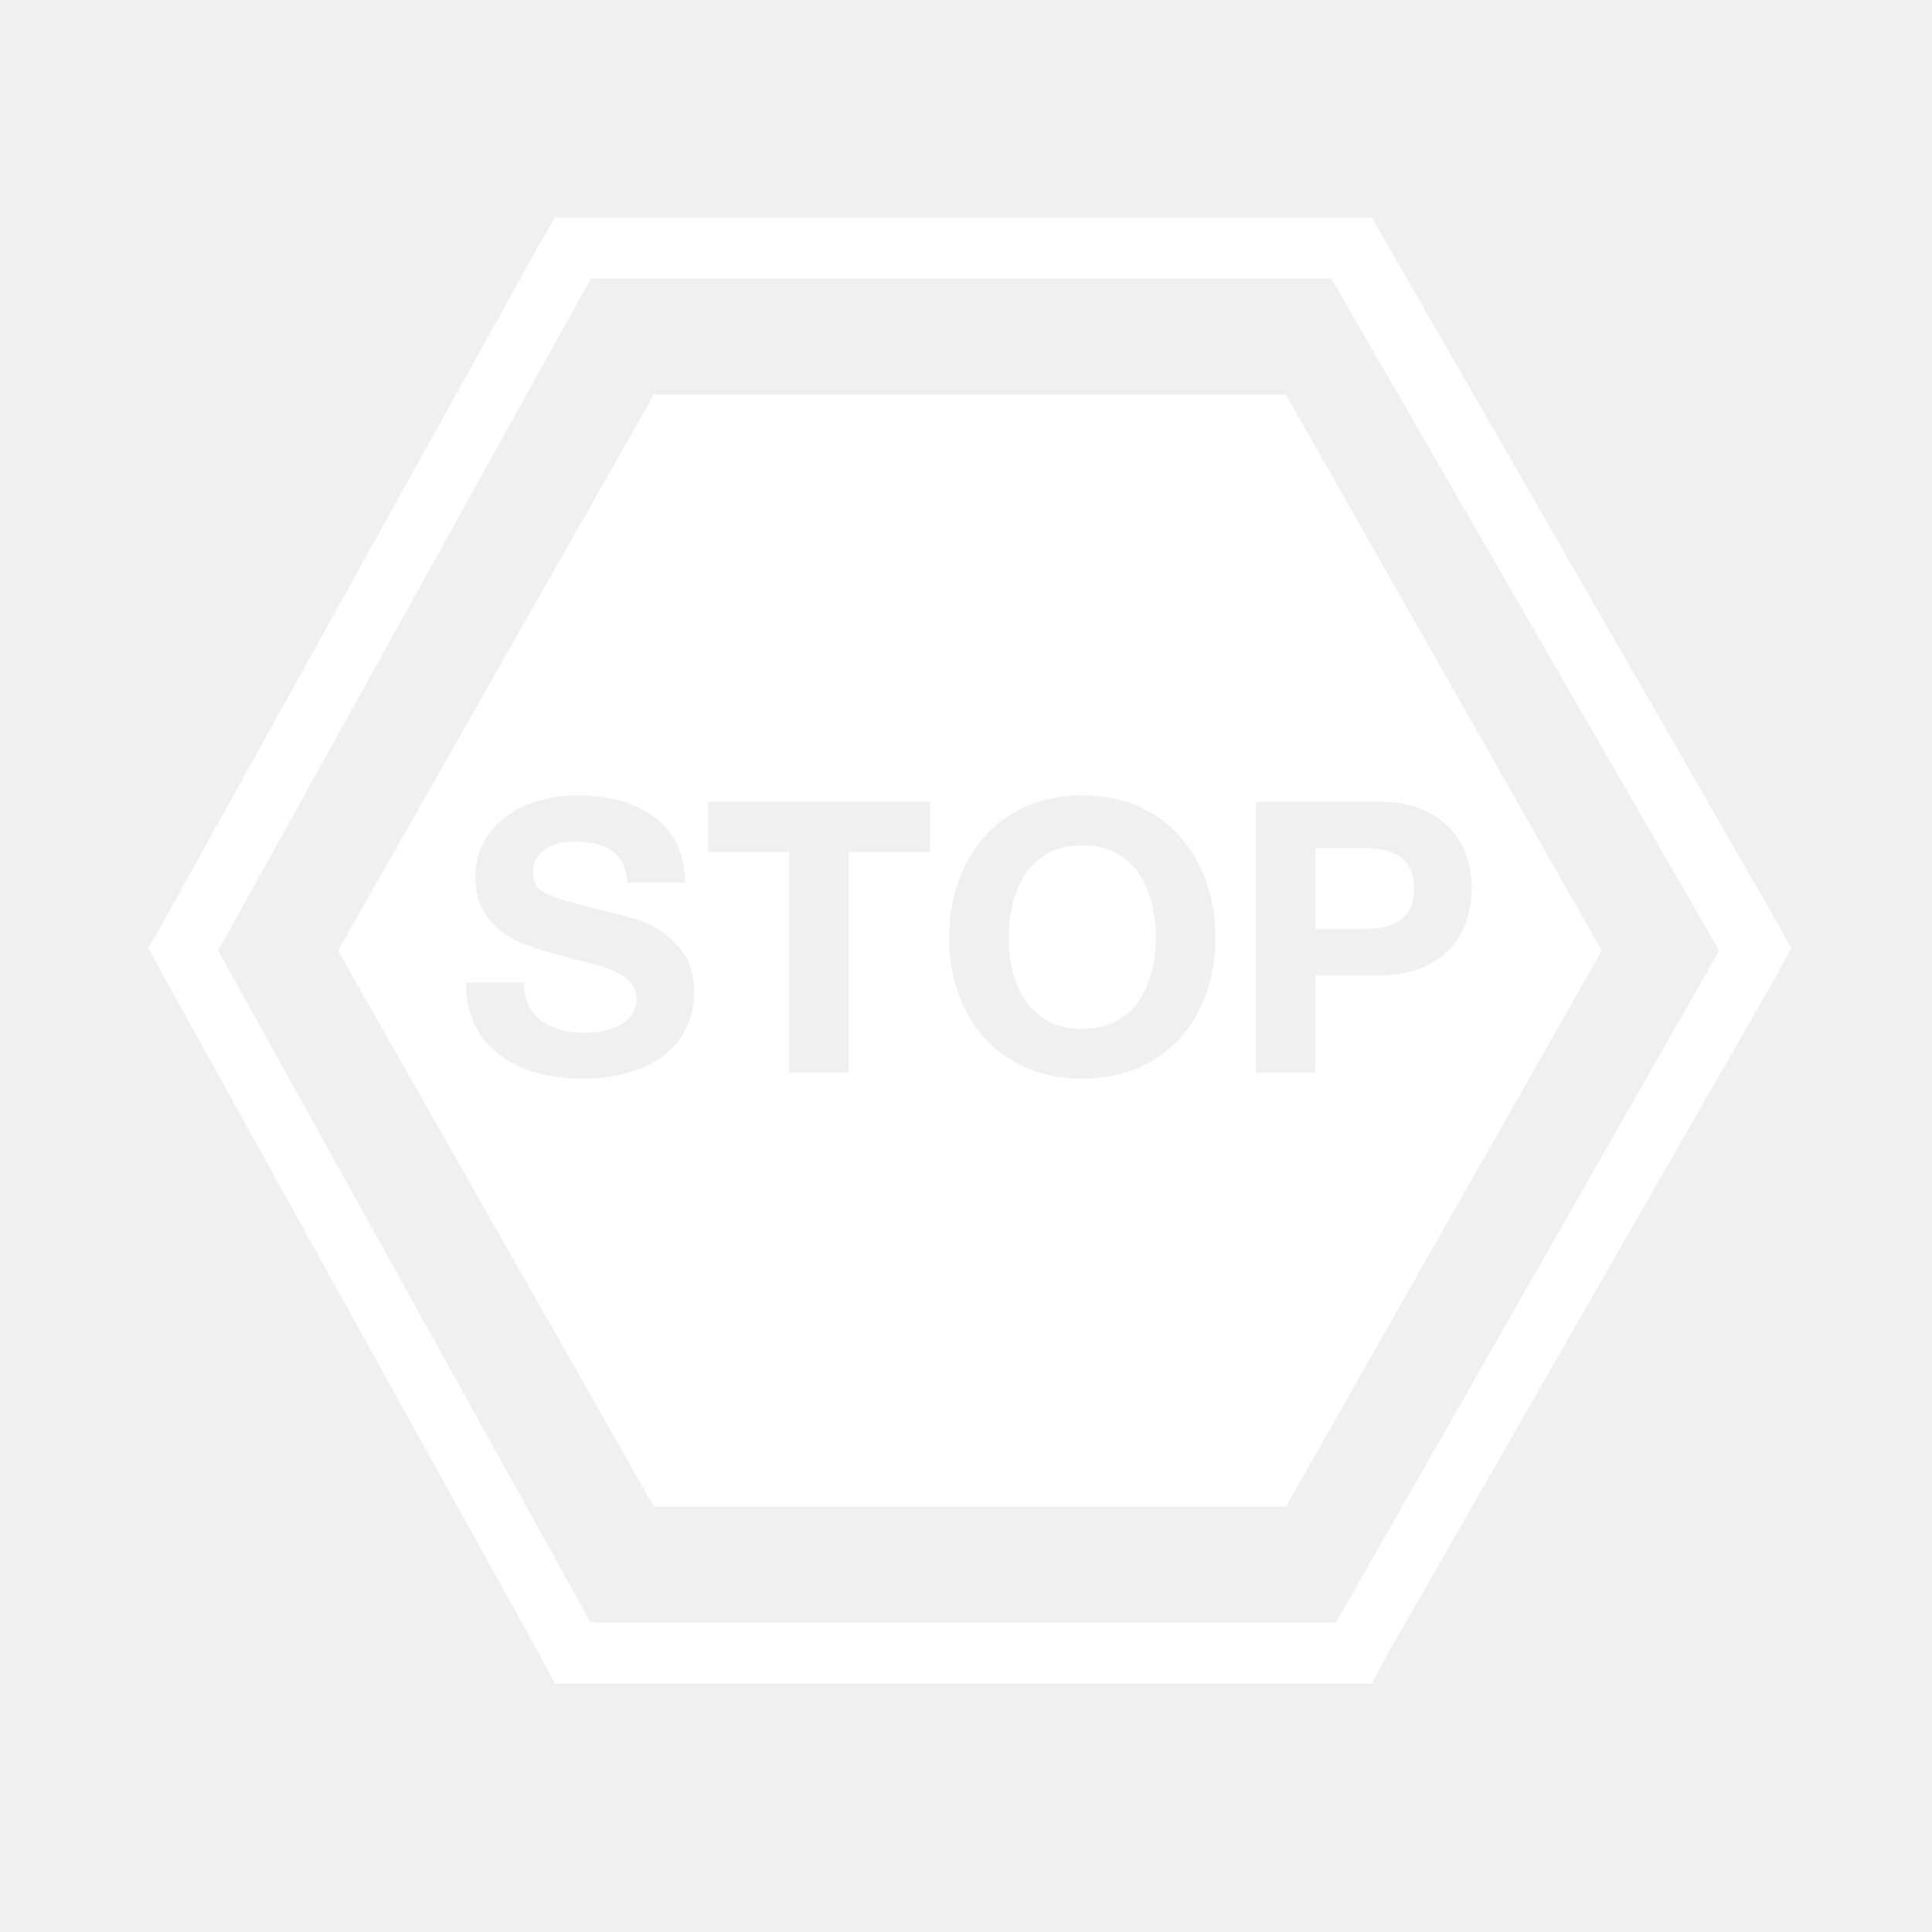
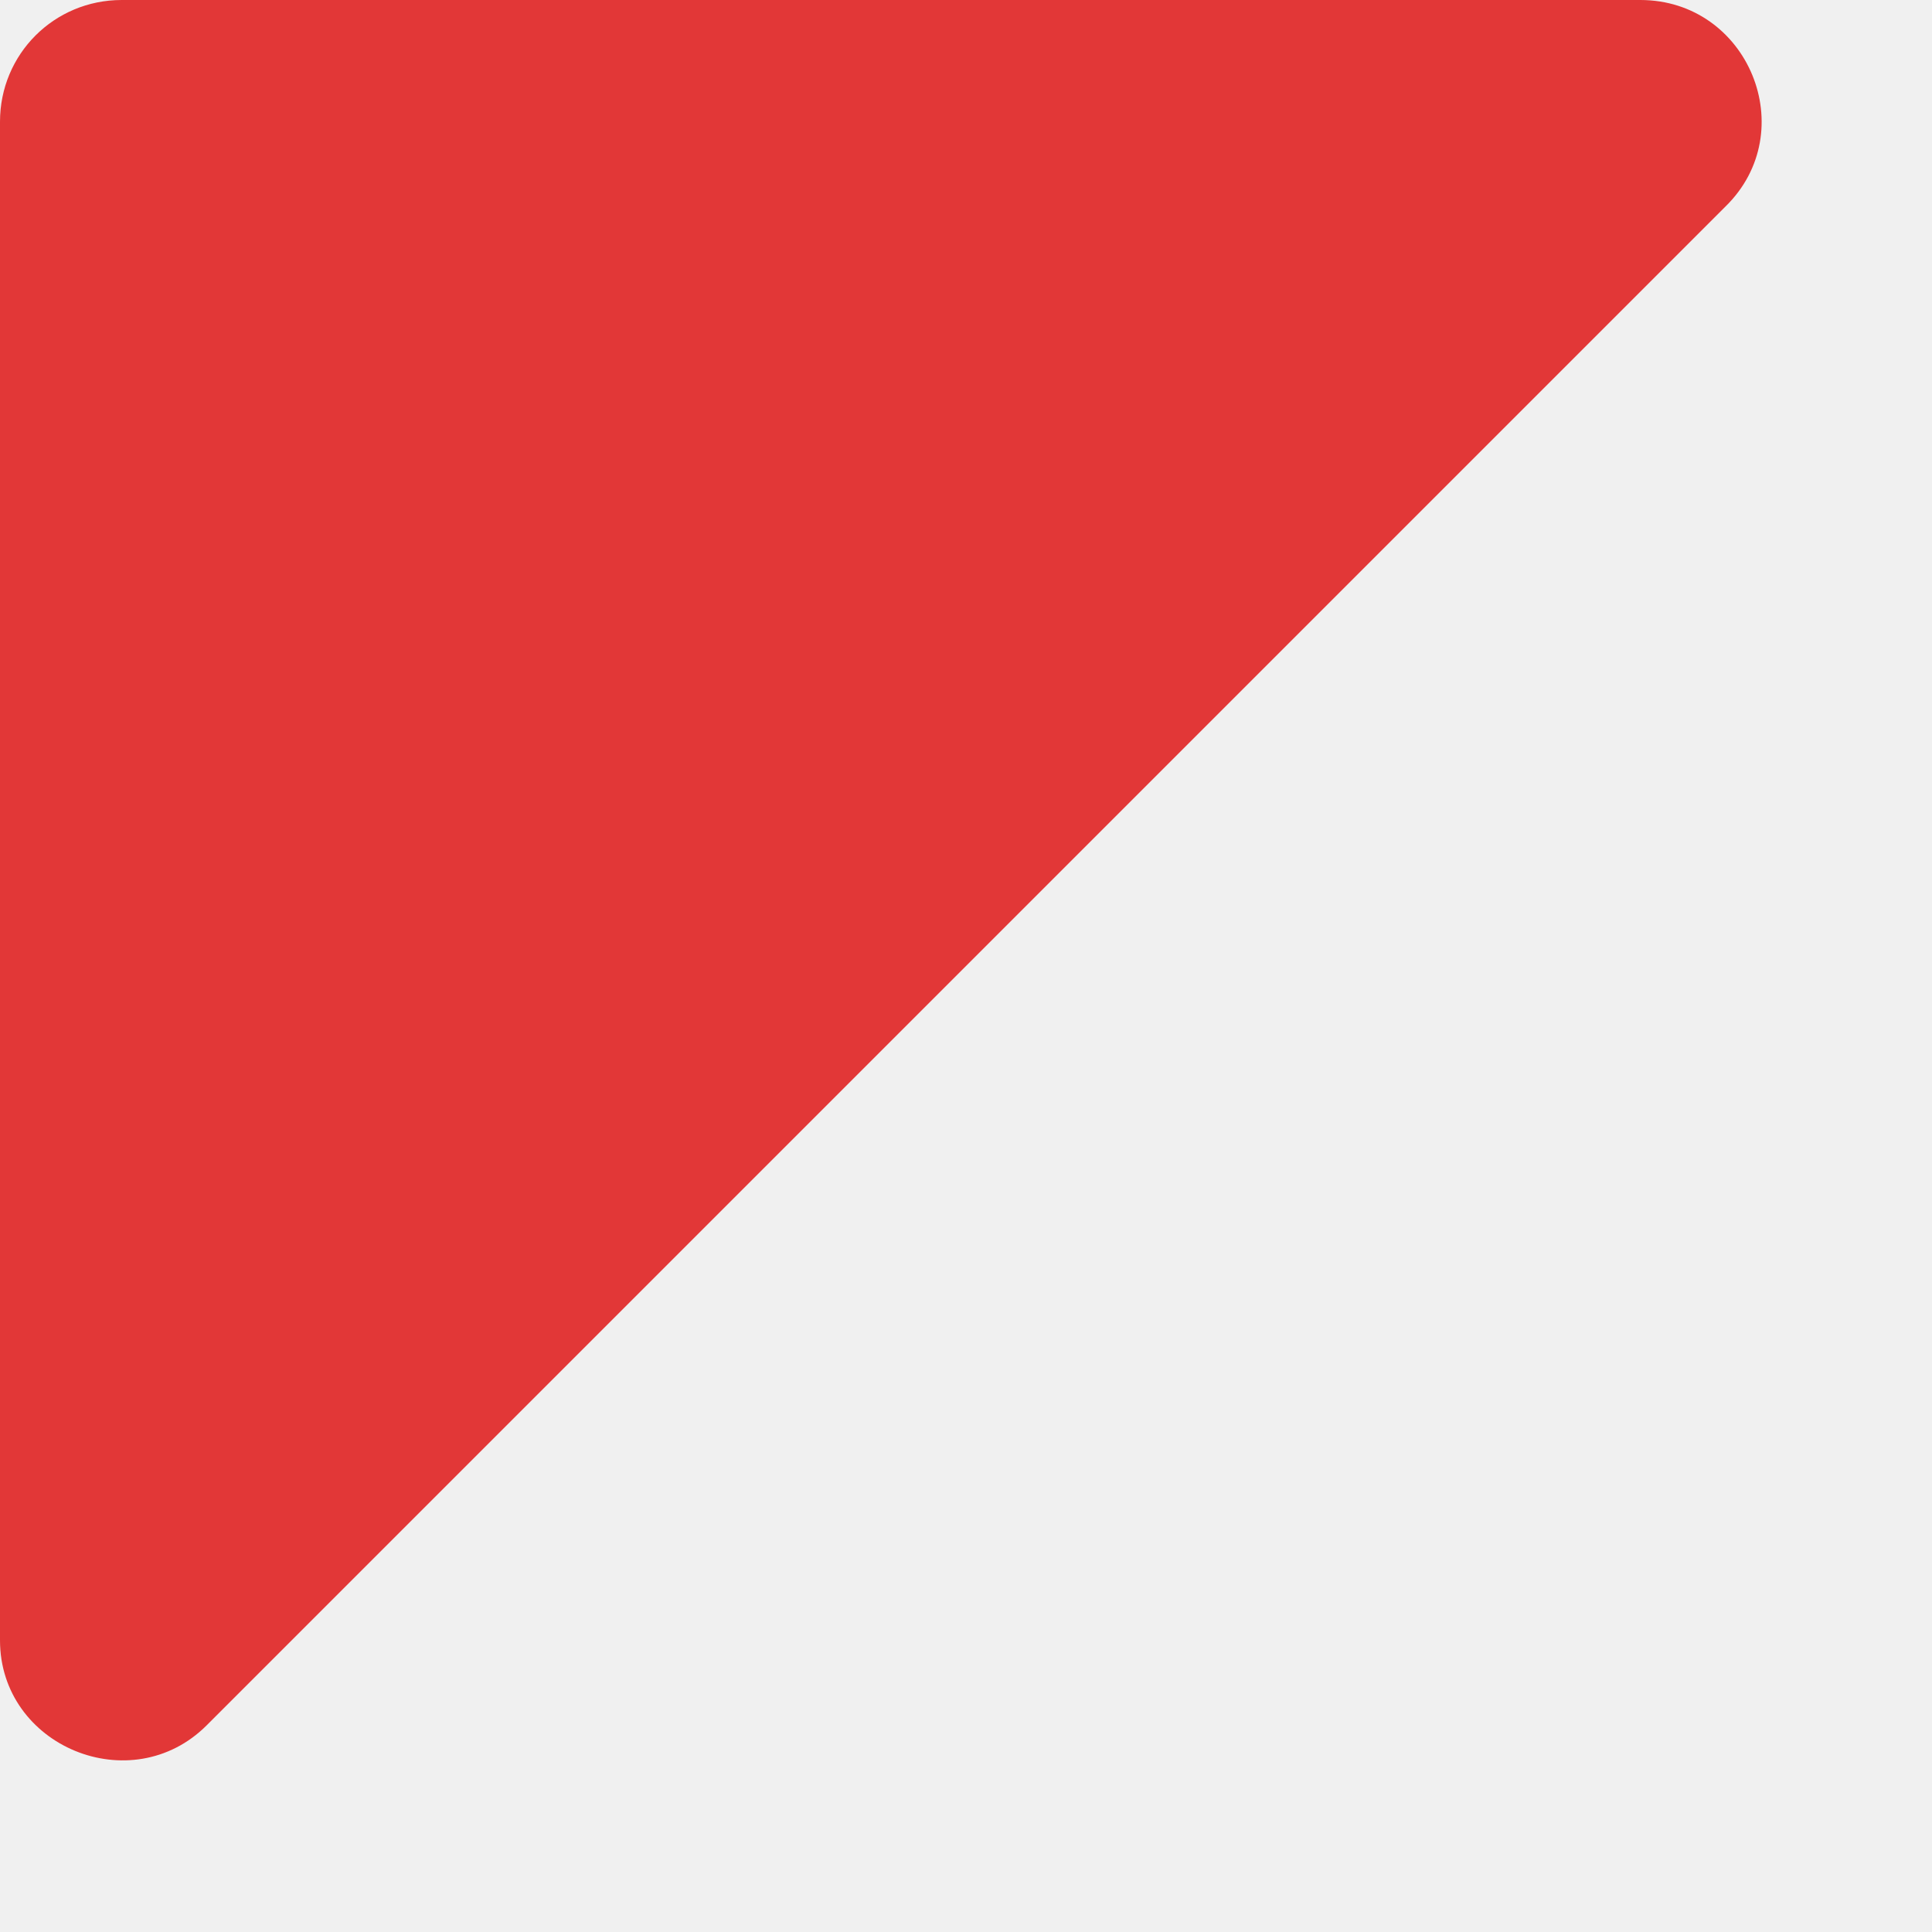
- <svg xmlns="http://www.w3.org/2000/svg" version="1.1" id="Layer_1" x="0px" y="0px" width="100px" height="100px" viewBox="0 0 100 100" enable-background="new 0 0 100 100" xml:space="preserve">
-   <g>
-     <g>
-       <path fill="#FFFFFF" d="M71.501,48.015c0.327-0.052,0.614-0.154,0.863-0.304c0.248-0.15,0.448-0.364,0.6-0.639    c0.149-0.275,0.225-0.634,0.225-1.078c0-0.445-0.076-0.805-0.225-1.08c-0.151-0.275-0.352-0.487-0.6-0.638    c-0.249-0.15-0.536-0.252-0.863-0.305c-0.327-0.052-0.668-0.078-1.021-0.078h-2.394v4.199h2.394    C70.834,48.093,71.174,48.067,71.501,48.015z" />
-       <path fill="#FFFFFF" d="M58.962,45.238c-0.301-0.451-0.693-0.811-1.177-1.079s-1.073-0.402-1.767-0.402s-1.281,0.134-1.766,0.402    c-0.483,0.268-0.876,0.628-1.178,1.079c-0.301,0.451-0.521,0.965-0.657,1.541c-0.139,0.575-0.206,1.171-0.206,1.785    c0,0.589,0.067,1.161,0.206,1.717c0.137,0.558,0.356,1.058,0.657,1.502c0.302,0.446,0.694,0.803,1.178,1.07    c0.484,0.268,1.072,0.401,1.766,0.401s1.283-0.134,1.767-0.401s0.876-0.624,1.177-1.07c0.302-0.444,0.52-0.944,0.658-1.502    c0.137-0.556,0.206-1.127,0.206-1.717c0-0.614-0.069-1.21-0.206-1.785C59.481,46.203,59.263,45.689,58.962,45.238z" />
-       <path fill="#FFFFFF" d="M33.847,20.424L17.495,49.205L33.847,77.99h32.706l16.354-28.785L66.554,20.424H33.847z M35.552,53.137    c-0.249,0.551-0.619,1.025-1.109,1.425c-0.49,0.398-1.099,0.709-1.825,0.932s-1.566,0.335-2.521,0.335    c-0.772,0-1.521-0.095-2.247-0.284c-0.727-0.19-1.367-0.488-1.923-0.894c-0.556-0.406-0.998-0.923-1.325-1.552    c-0.327-0.627-0.484-1.375-0.471-2.238h2.983c0,0.472,0.085,0.872,0.255,1.197c0.17,0.327,0.396,0.593,0.677,0.796    s0.611,0.354,0.991,0.451c0.379,0.099,0.771,0.148,1.177,0.148c0.275,0,0.569-0.023,0.883-0.069s0.608-0.135,0.883-0.265    s0.504-0.311,0.687-0.54c0.183-0.23,0.275-0.521,0.275-0.873c0-0.38-0.121-0.688-0.363-0.923c-0.242-0.234-0.56-0.431-0.952-0.589    c-0.393-0.157-0.837-0.294-1.334-0.411c-0.497-0.12-1-0.25-1.511-0.394c-0.523-0.131-1.033-0.291-1.53-0.48    c-0.498-0.19-0.942-0.435-1.334-0.736c-0.393-0.301-0.709-0.677-0.952-1.129c-0.243-0.451-0.363-0.997-0.363-1.638    c0-0.72,0.154-1.344,0.461-1.874c0.308-0.53,0.709-0.971,1.207-1.324s1.06-0.614,1.688-0.785c0.628-0.17,1.256-0.255,1.883-0.255    c0.733,0,1.436,0.082,2.11,0.245c0.674,0.164,1.272,0.428,1.796,0.794c0.523,0.366,0.938,0.833,1.246,1.403    c0.307,0.569,0.461,1.26,0.461,2.07H32.47c-0.027-0.419-0.115-0.765-0.265-1.04s-0.35-0.491-0.598-0.647s-0.533-0.268-0.854-0.334    c-0.321-0.065-0.671-0.097-1.05-0.097c-0.248,0-0.498,0.026-0.745,0.078c-0.249,0.052-0.475,0.144-0.677,0.274    c-0.203,0.131-0.37,0.294-0.5,0.491c-0.13,0.197-0.196,0.445-0.196,0.746c0,0.274,0.053,0.497,0.157,0.667    c0.104,0.171,0.311,0.327,0.618,0.472c0.308,0.144,0.733,0.287,1.275,0.431c0.543,0.145,1.253,0.328,2.13,0.55    c0.261,0.053,0.625,0.147,1.088,0.285s0.926,0.357,1.384,0.658c0.458,0.302,0.854,0.703,1.187,1.206    c0.334,0.505,0.5,1.149,0.5,1.934C35.924,51.992,35.8,52.588,35.552,53.137z M48.13,44.09h-4.2v11.424h-3.081V44.09H36.65V41.5    H48.13V44.09L48.13,44.09z M62.436,51.42c-0.314,0.883-0.765,1.652-1.354,2.307c-0.588,0.654-1.308,1.168-2.157,1.541    c-0.852,0.373-1.819,0.56-2.905,0.56c-1.072,0-2.037-0.187-2.895-0.56c-0.856-0.373-1.579-0.887-2.168-1.541    c-0.587-0.654-1.04-1.424-1.354-2.307c-0.314-0.884-0.472-1.835-0.472-2.856c0-1.046,0.157-2.018,0.472-2.914    c0.313-0.896,0.766-1.677,1.354-2.345c0.589-0.667,1.312-1.19,2.168-1.57c0.857-0.379,1.822-0.569,2.895-0.569    c1.086,0,2.055,0.189,2.905,0.569c0.85,0.379,1.568,0.903,2.157,1.57c0.59,0.667,1.04,1.449,1.354,2.345    c0.313,0.896,0.472,1.867,0.472,2.914C62.907,49.584,62.75,50.536,62.436,51.42z M73.562,41.882    c0.614,0.256,1.116,0.592,1.502,1.011c0.385,0.419,0.667,0.896,0.844,1.432c0.177,0.537,0.265,1.093,0.265,1.668    c0,0.562-0.089,1.115-0.265,1.658c-0.177,0.543-0.458,1.023-0.844,1.442c-0.386,0.419-0.887,0.755-1.502,1.01    s-1.36,0.383-2.237,0.383h-3.237v5.026h-3.081V41.5h6.318C72.201,41.5,72.946,41.627,73.562,41.882z" />
-       <path fill="#FFFFFF" d="M91.866,47.541L71.905,12.828l-0.903-1.562h-1.857H30.576h-1.856l-0.902,1.557L8.534,47.566l-0.851,1.519    l0.851,1.563L27.82,85.452l0.902,1.695h1.857h38.57h1.857l0.902-1.695l19.958-34.815l0.851-1.552L91.866,47.541z M69.146,83.986    h-38.57L11.292,49.205l19.284-34.777h38.106h0.232l20.073,34.777L69.146,83.986z" />
-     </g>
-   </g>
+ <svg xmlns="http://www.w3.org/2000/svg" version="1.1" id="Layer_1" x="0px" y="0px" viewBox="-345 257 100 100" style="enable-background:new -345 257 100 100;" xml:space="preserve">
+   <style type="text/css">
+ 	.st0{fill:#E23737;}
+ </style>
+   <path class="st0" d="M-345,341.9l0-78.6c0-3.5,2.8-6.3,6.3-6.3l78.6,0c5.6,0,8.4,6.8,4.4,10.7l-78.6,78.6  C-338.2,350.2-345,347.4-345,341.9z" />
</svg>
